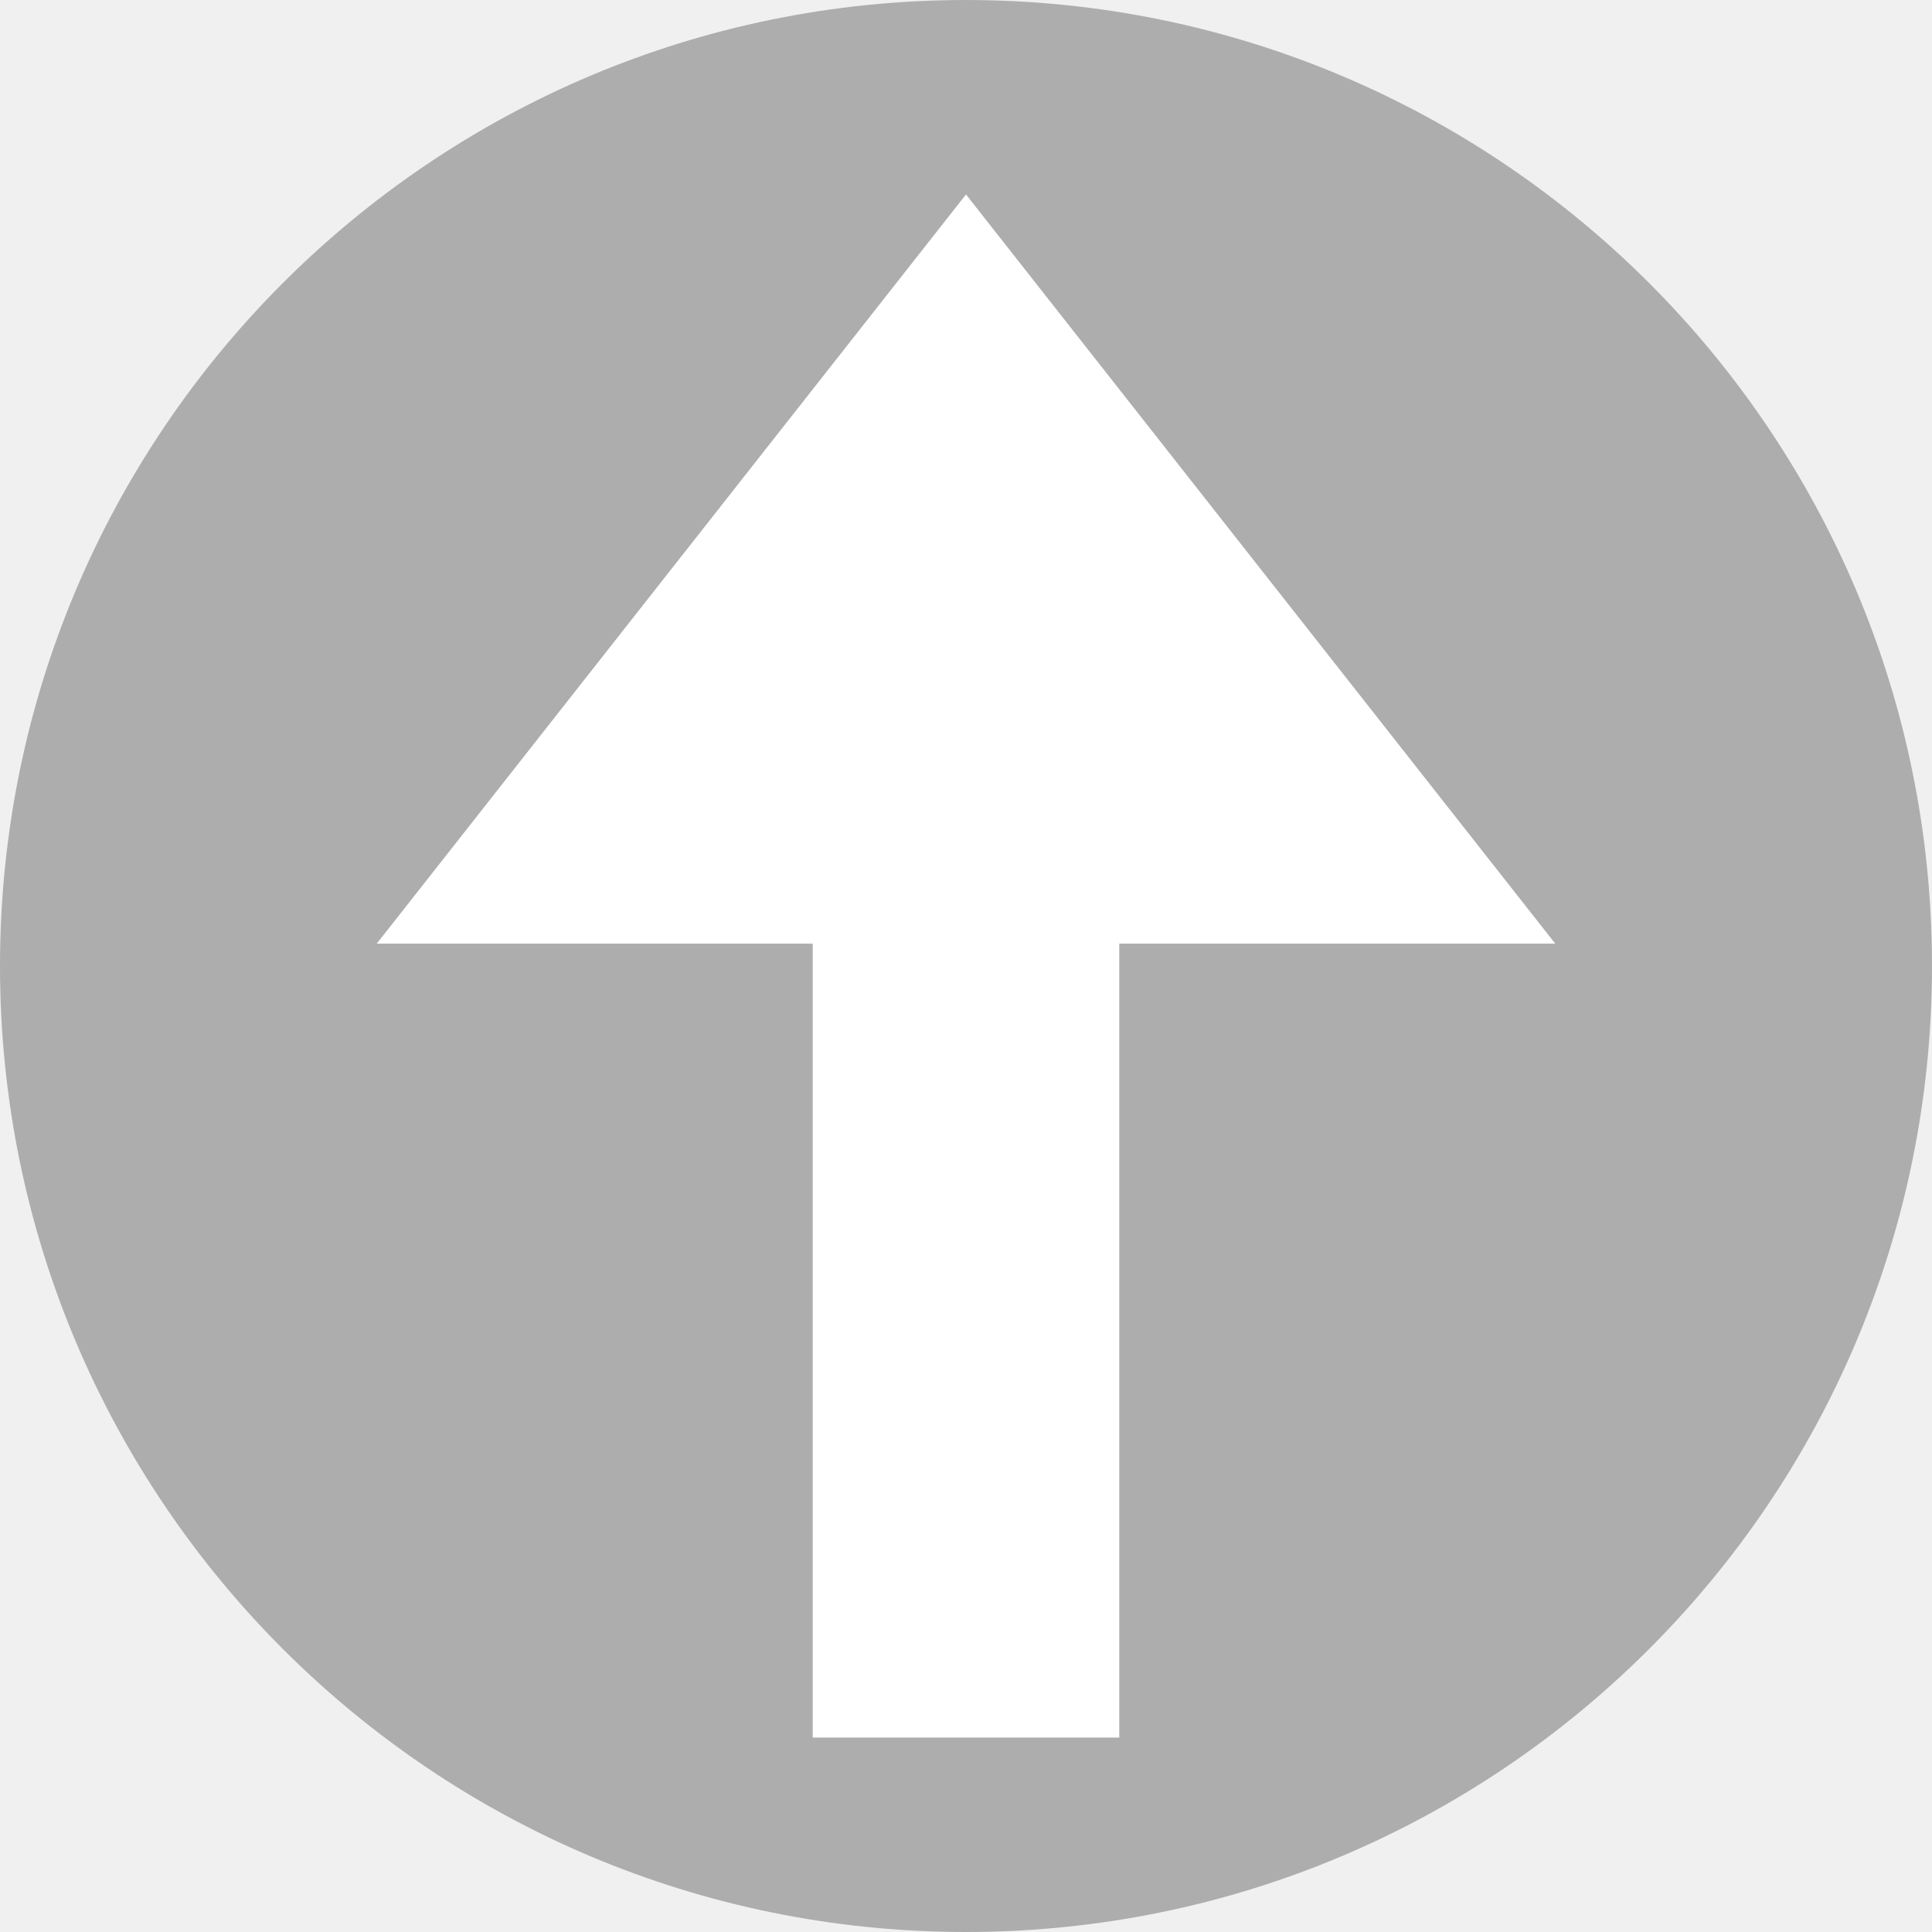
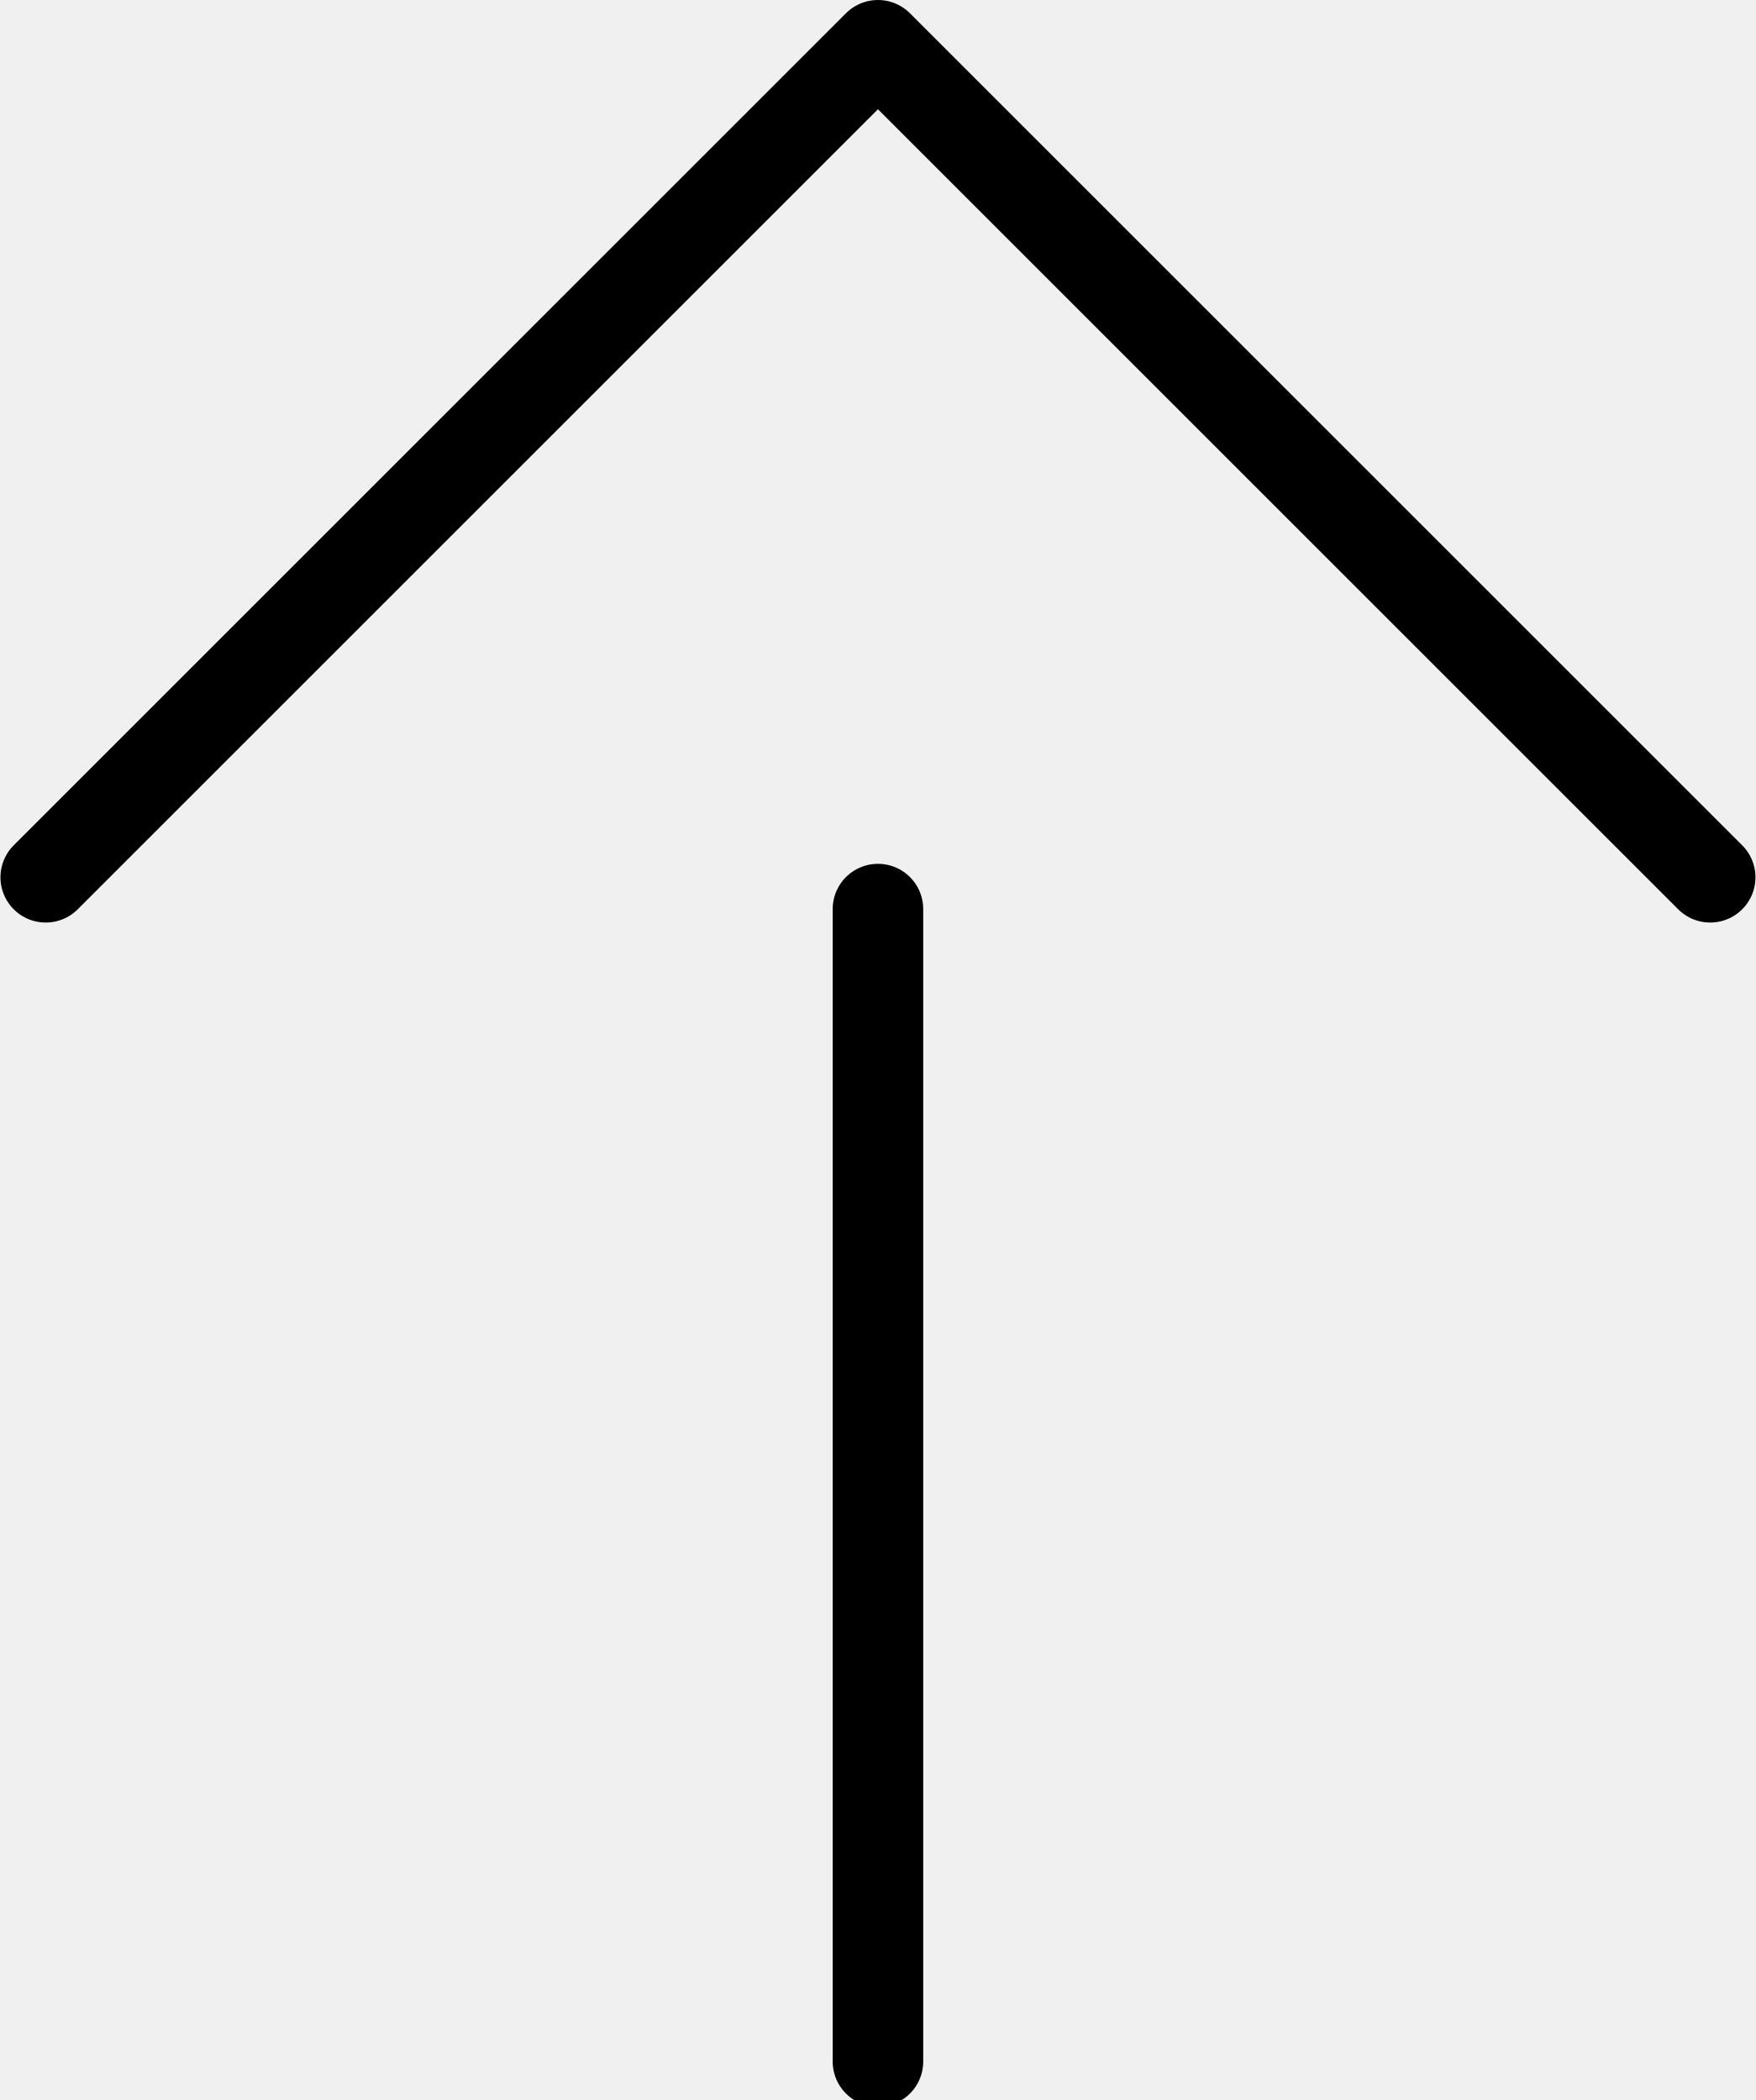
- <svg xmlns="http://www.w3.org/2000/svg" width="214.196mm" height="214.196mm" viewBox="0 0 214.196 214.196" version="1.1" id="svg882">
-   <defs id="defs876" />
-   <g id="layer1" transform="translate(-2.461343,-45.98658)">
-     <g id="g826">
-       <circle r="103.064" cy="153.085" cx="109.559" id="path820" style="opacity:1;fill:#adadad;fill-opacity:1;stroke:#adadad;stroke-width:8.067;stroke-linejoin:bevel;stroke-miterlimit:4;stroke-dasharray:none;stroke-opacity:1" />
-       <g style="fill:#ffffff;fill-opacity:1" transform="rotate(90,109.5594,153.0847)" id="g816">
-         <rect style="opacity:1;fill:#ffffff;fill-opacity:1;stroke:none;stroke-width:10.486;stroke-linejoin:bevel;stroke-miterlimit:4;stroke-dasharray:none;stroke-opacity:1" id="rect1427" width="120.584" height="33.987" x="74.516" y="136.091" />
-         <path style="opacity:1;fill:#ffffff;fill-opacity:1;stroke:none;stroke-width:10.486;stroke-linejoin:bevel;stroke-miterlimit:4;stroke-dasharray:none;stroke-opacity:1" d="M 107.08,218.413 24.02,153.085 107.08,87.757 Z" id="path1431" />
-       </g>
-     </g>
+ <svg xmlns="http://www.w3.org/2000/svg" width="193.982mm" height="232.048mm" viewBox="0 0 193.982 232.048" version="1.1" id="svg8">
+   <defs id="defs2" />
+   <g id="layer1" transform="translate(-11.72319,7.214197)">
+     <path style="opacity:1;fill:none;fill-opacity:1;stroke:#000000;stroke-width:10;stroke-linecap:round;stroke-linejoin:round;stroke-miterlimit:4;stroke-dasharray:none;stroke-opacity:1" d="M 16.774,89.726 108.714,-2.214 200.655,89.726" id="rect815" />
+     <path style="opacity:1;fill:none;fill-opacity:1;stroke:#000000;stroke-width:10;stroke-linecap:round;stroke-linejoin:round;stroke-miterlimit:4;stroke-dasharray:none;stroke-opacity:1" d="M 108.714,93.238 V 220.584" id="path818" />
  </g>
</svg>
